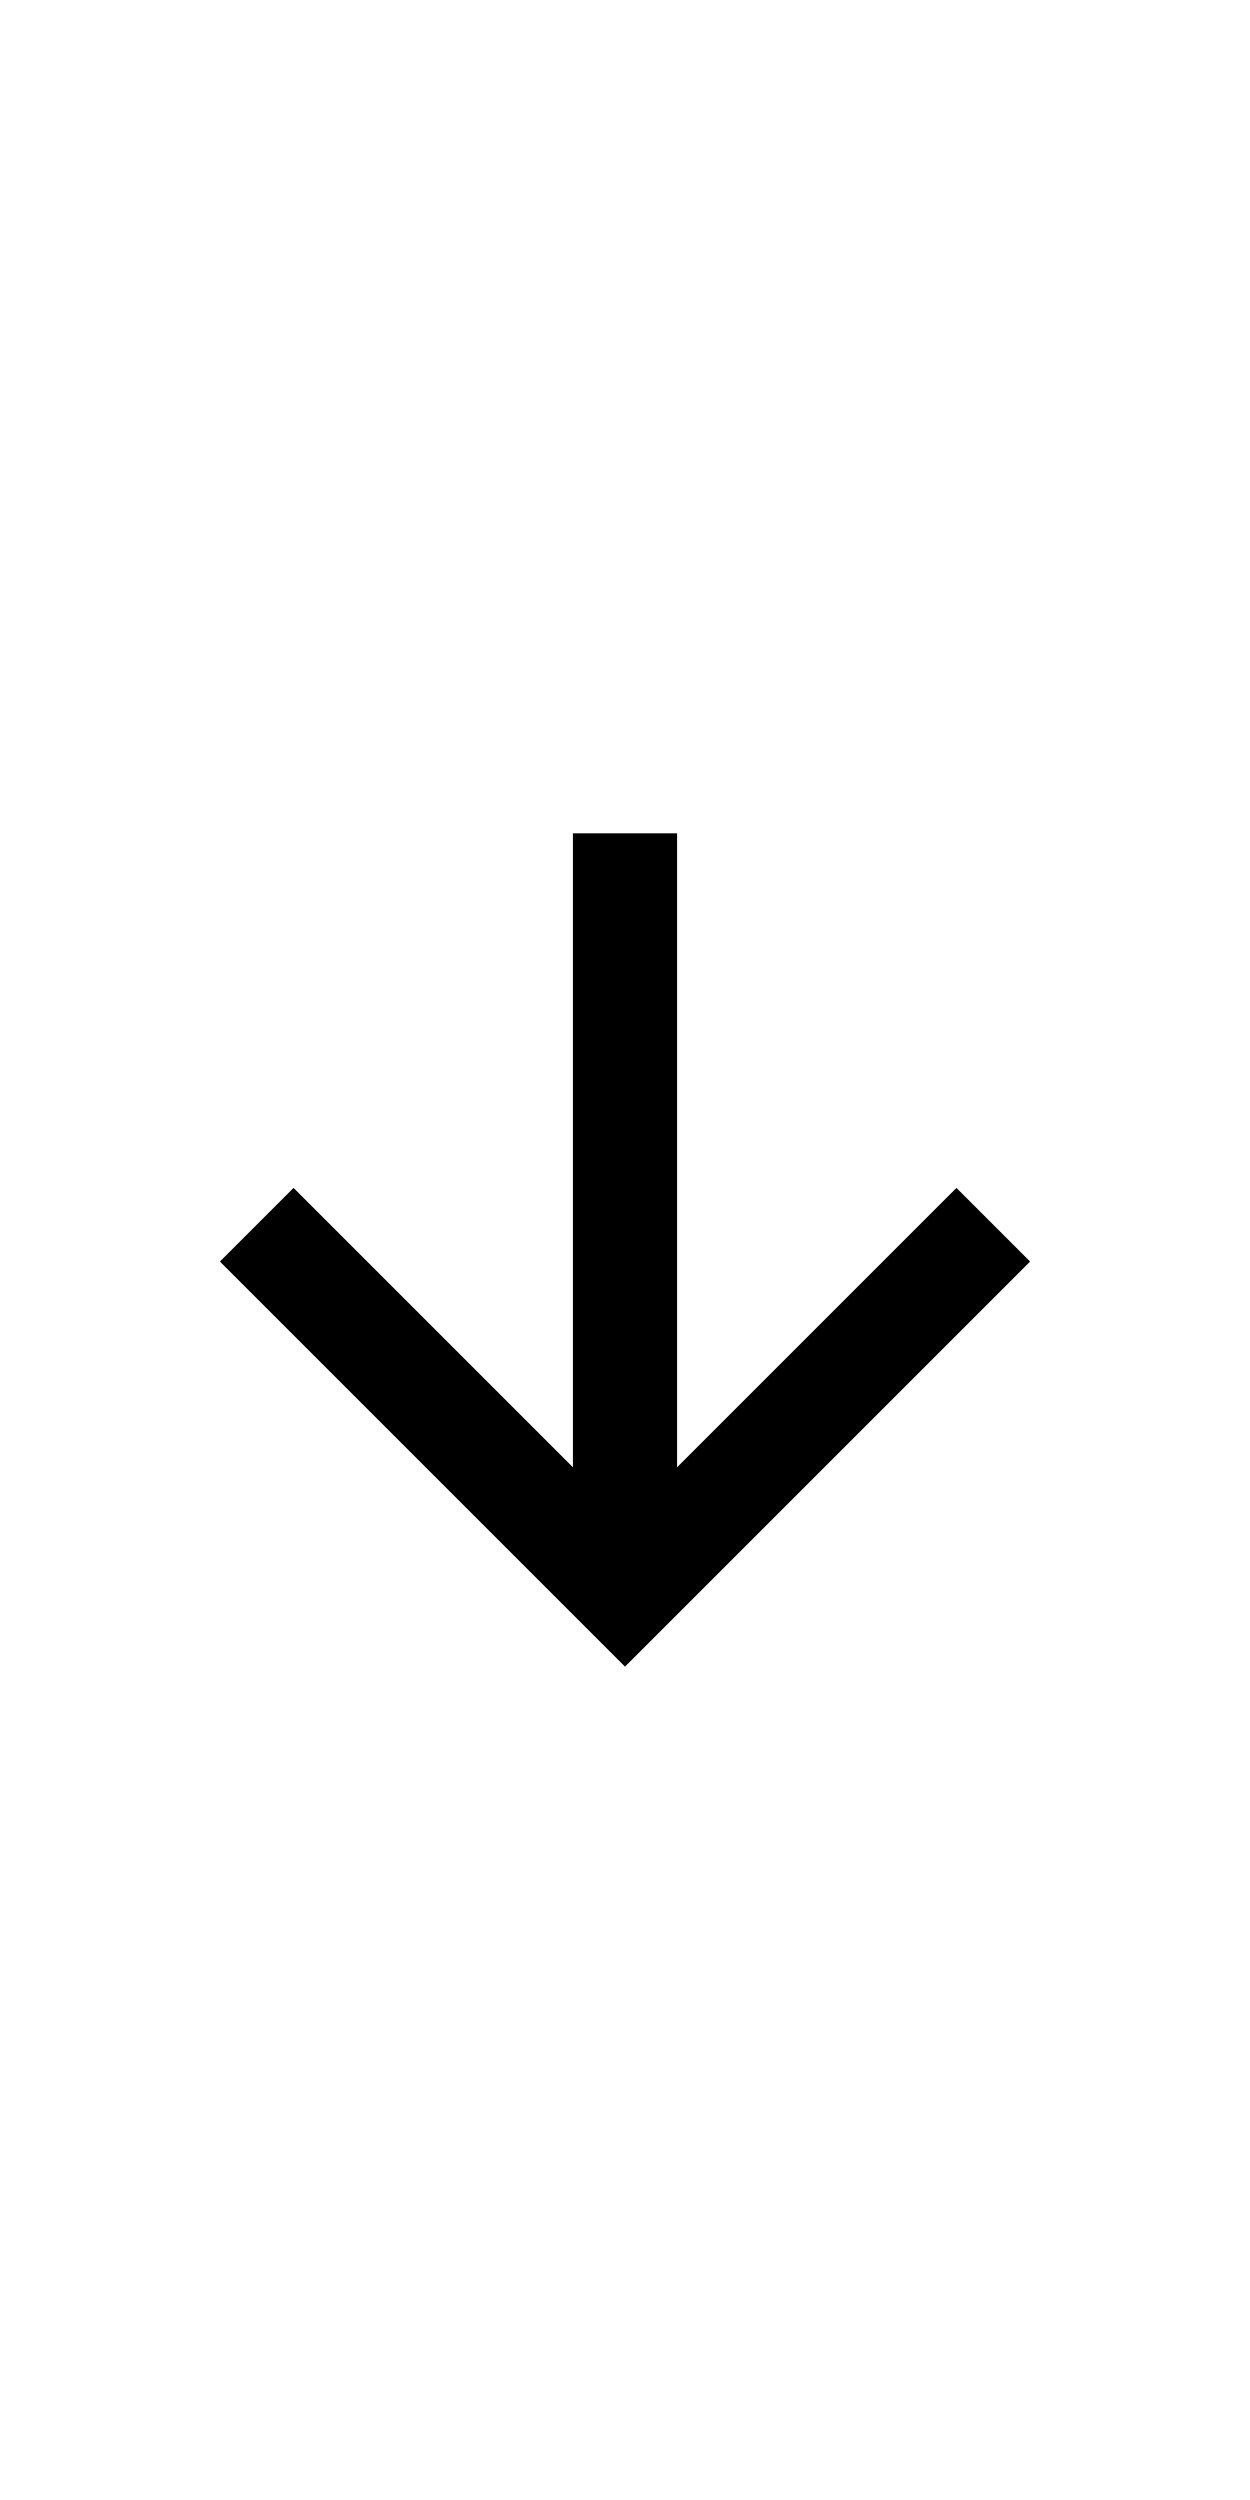
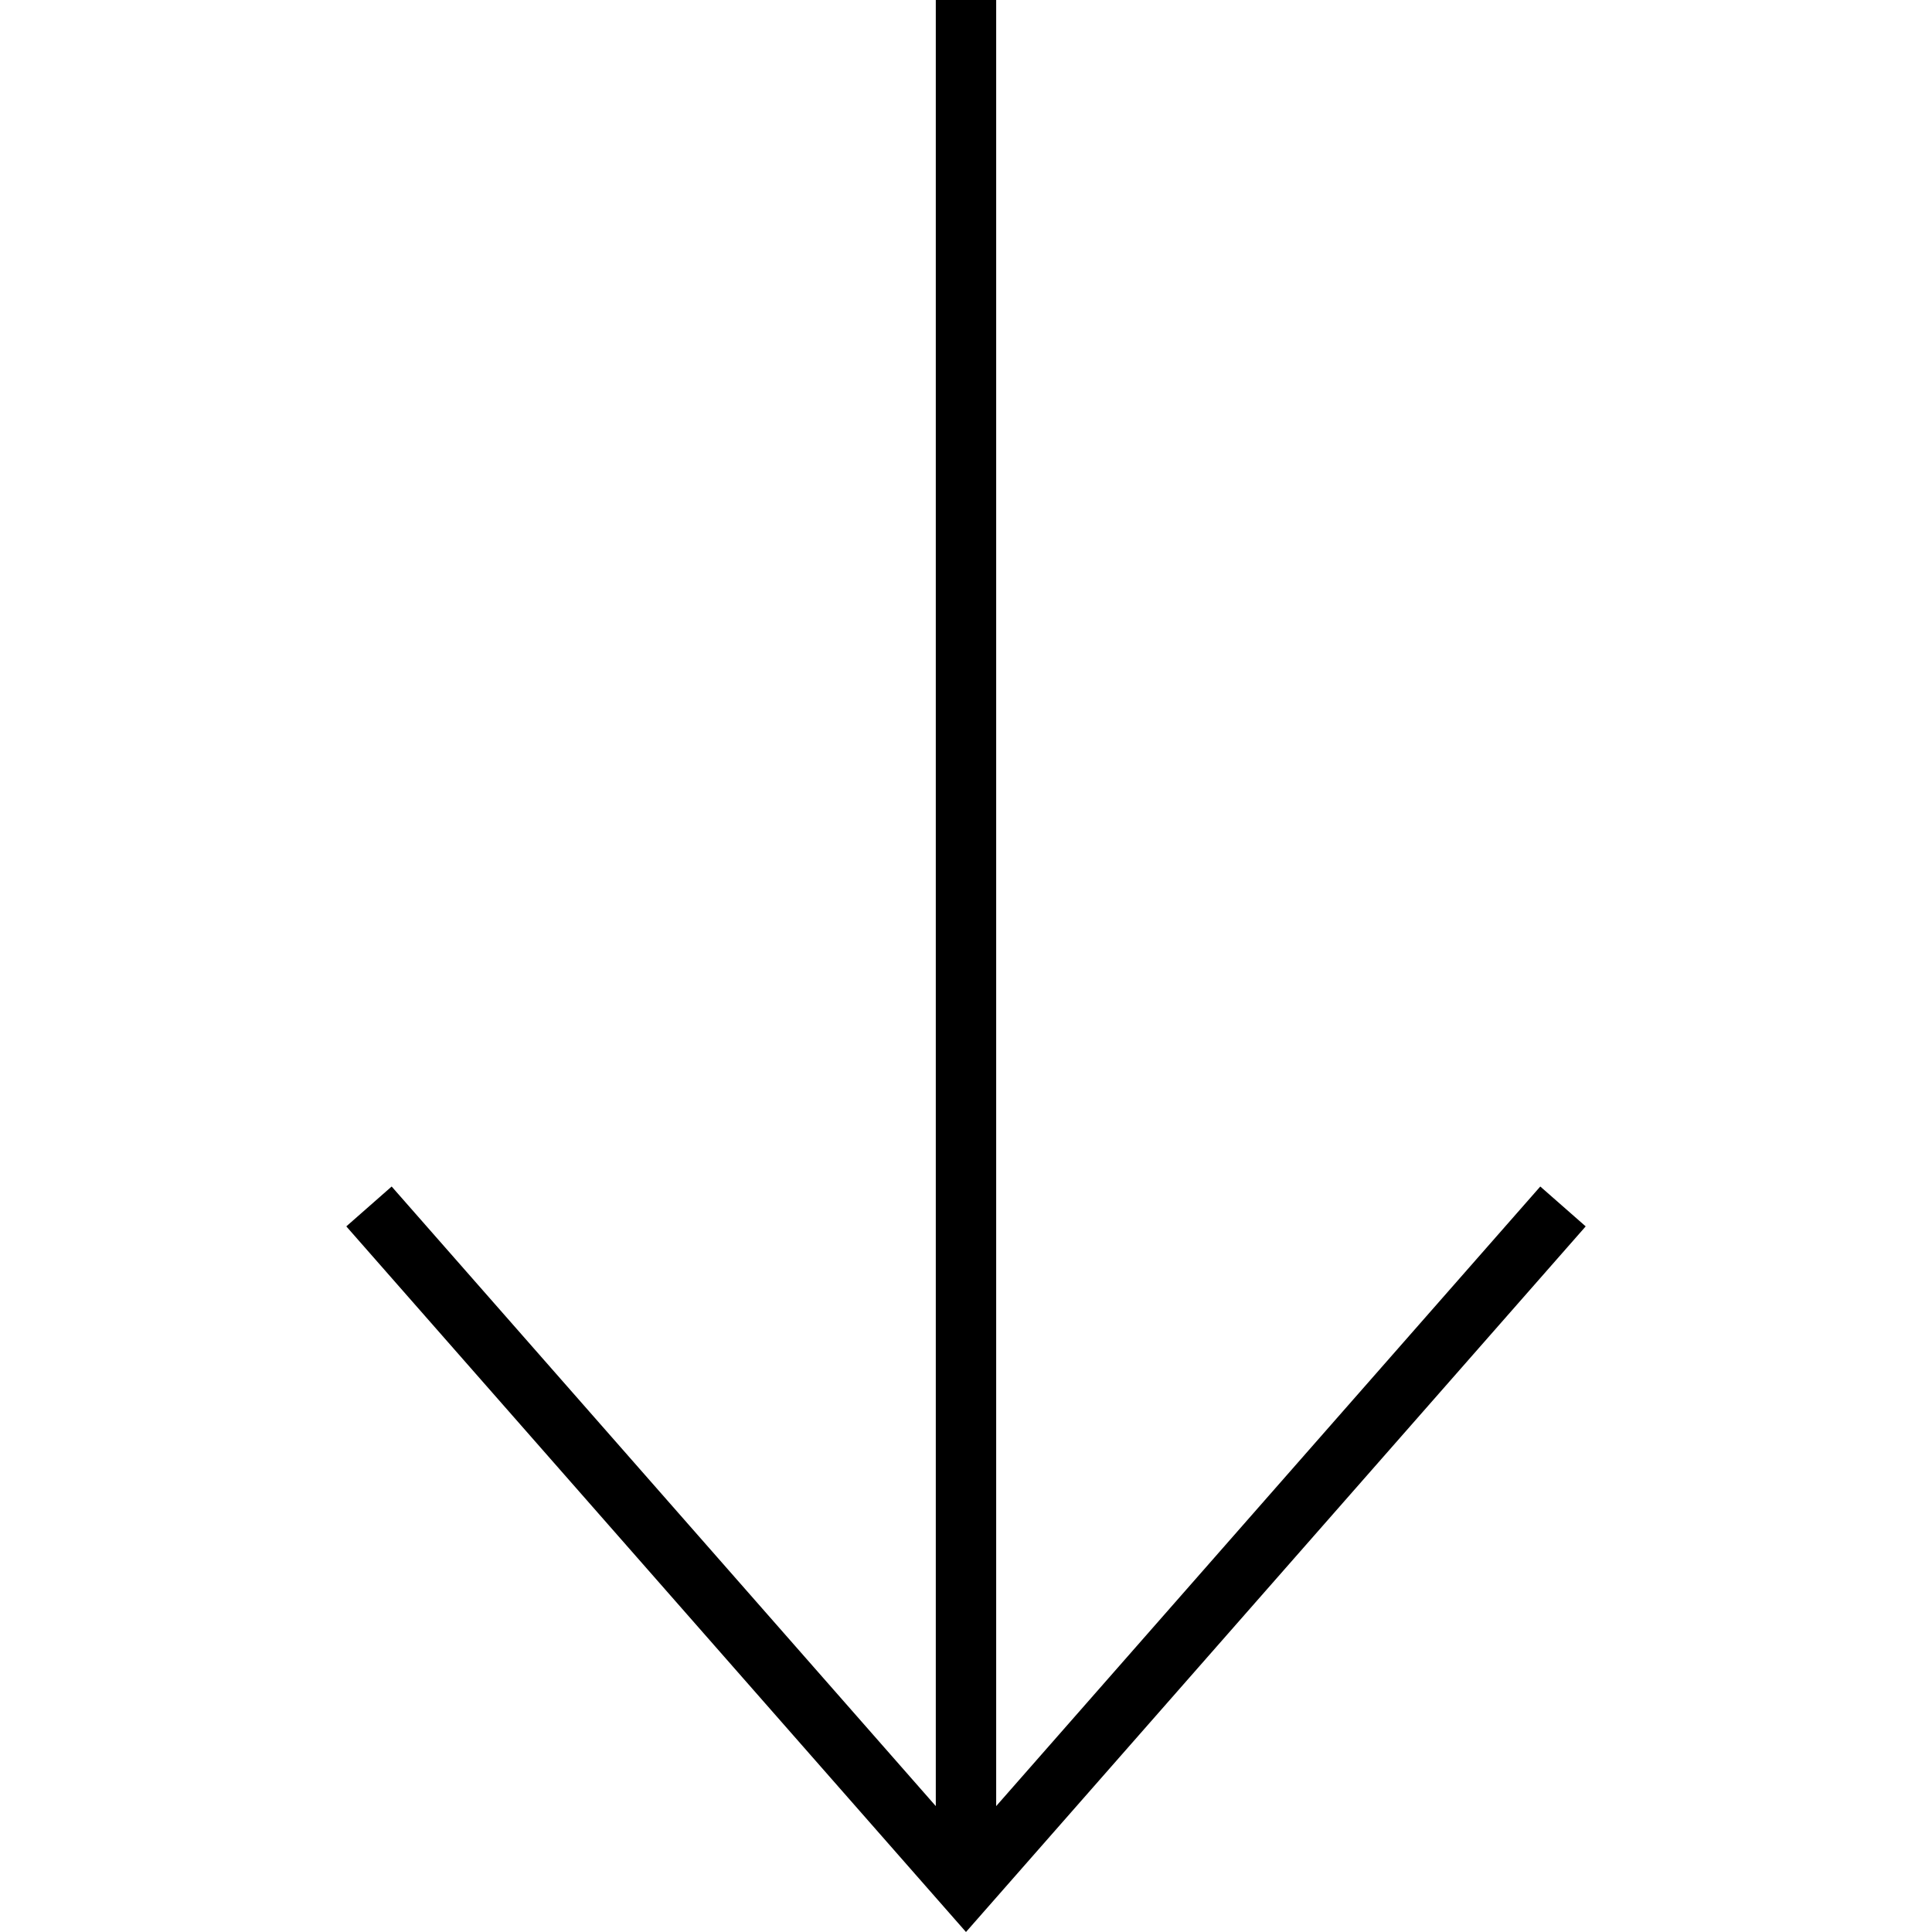
- <svg xmlns="http://www.w3.org/2000/svg" viewBox="0 0 24 24" width="120" height="240">
-   <path fill="none" d="M0 0h24v24H0z" />
-   <path d="M13 16.172l5.364-5.364 1.414 1.414L12 20l-7.778-7.778 1.414-1.414L11 16.172V4h2v12.172z" />
+ <svg xmlns="http://www.w3.org/2000/svg" version="1.1" id="Capa_1" x="0px" y="0px" viewBox="0 0 490 490" style="enable-background:new 0 0 490 490;" xml:space="preserve">
+   <polygon points="237.339,0 237.339,458.069 99.333,300.928 87.832,311.038 244.996,490 402.168,311.038 390.652,300.928   252.654,458.069 252.654,0 " />
</svg>
